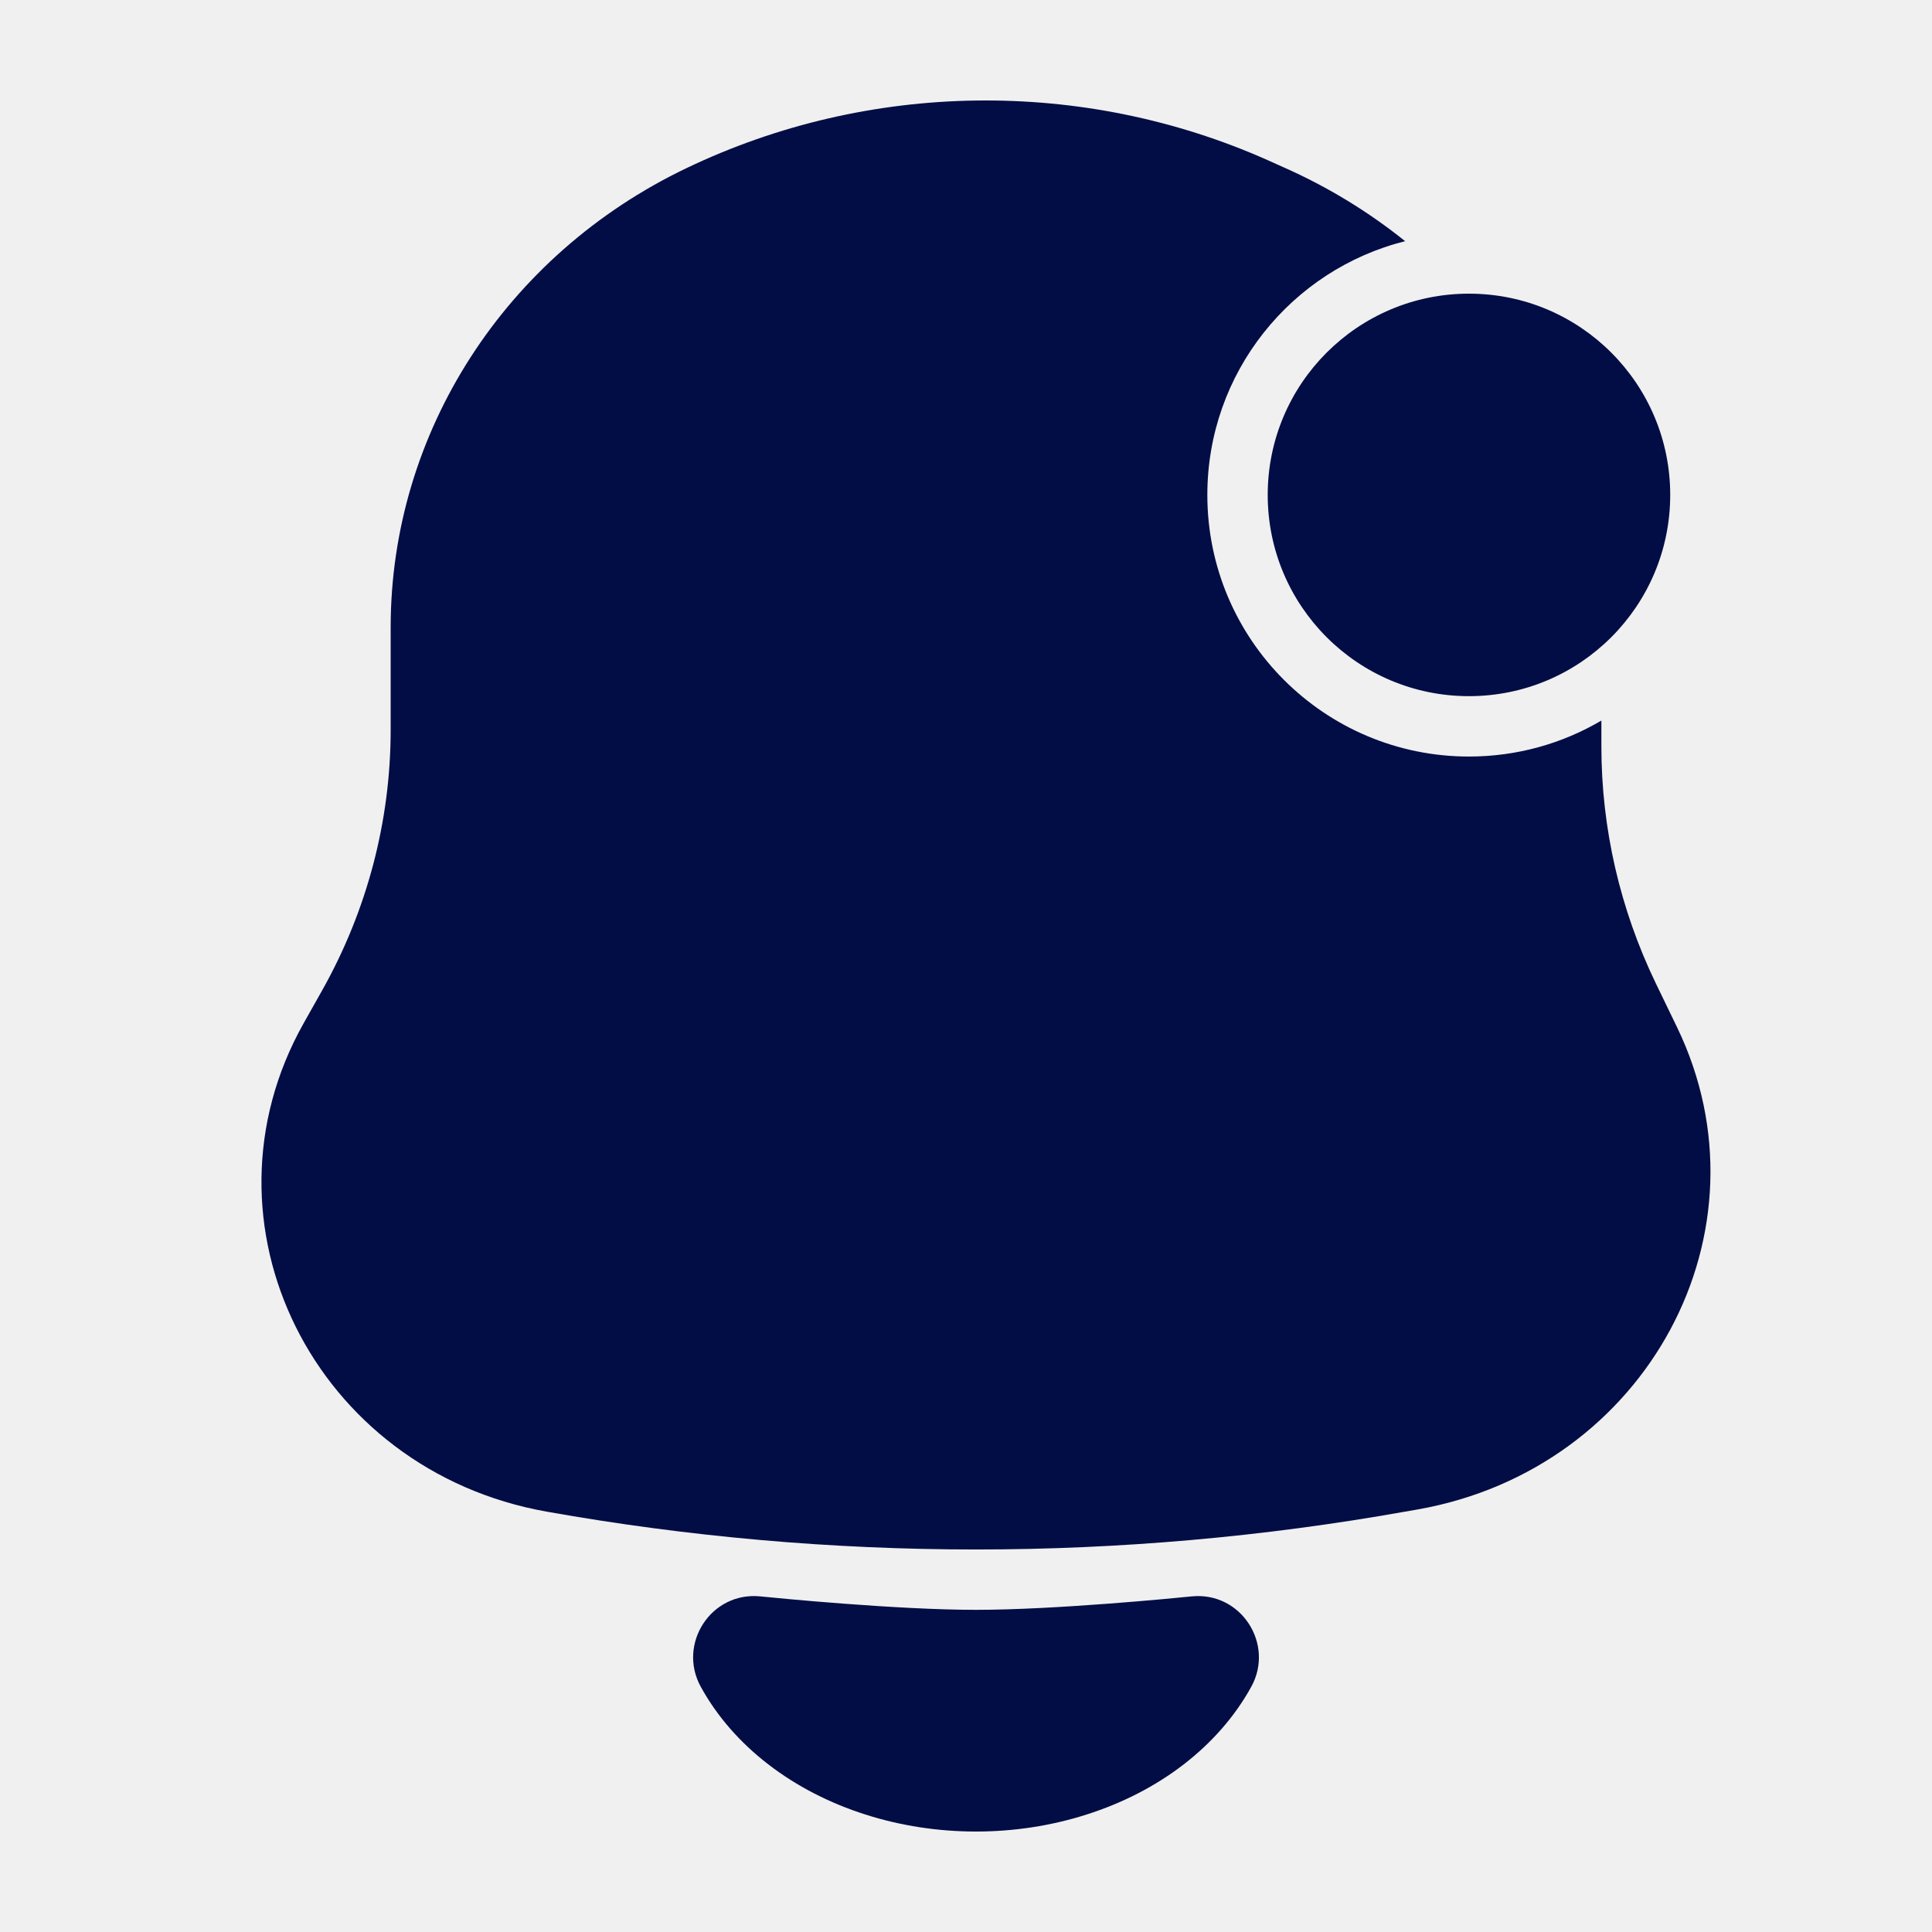
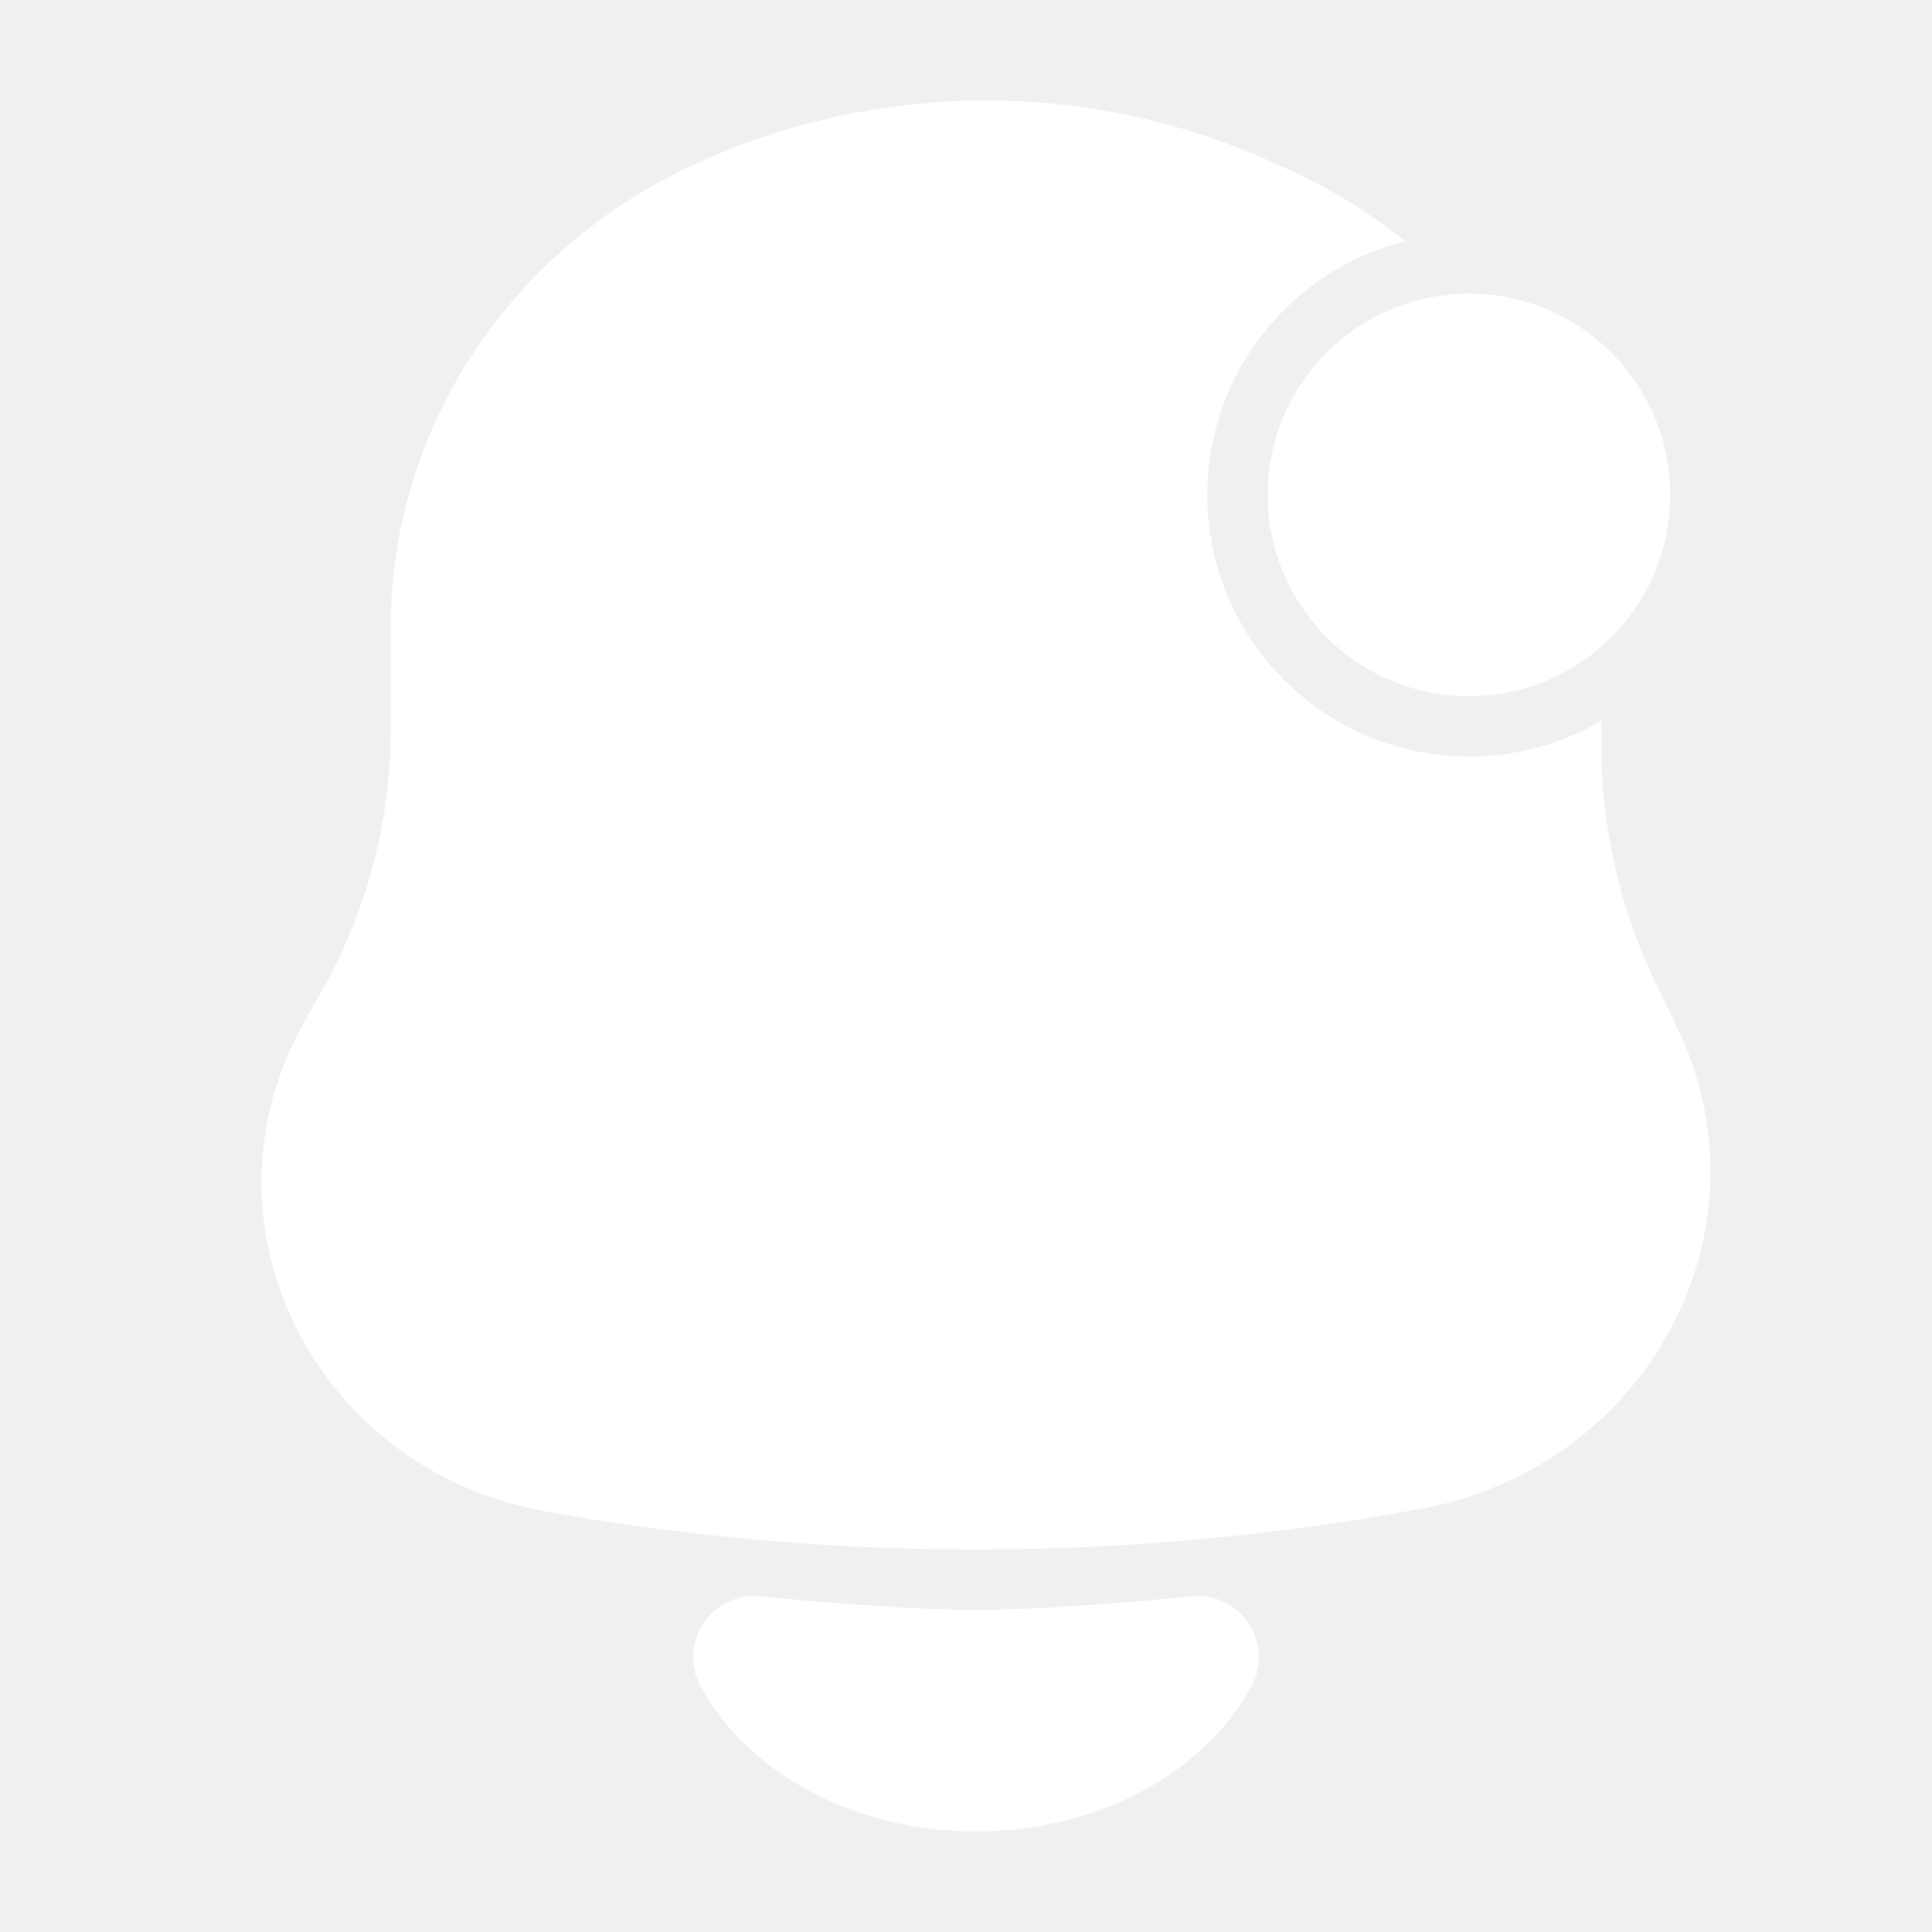
<svg xmlns="http://www.w3.org/2000/svg" width="800px" height="800px" viewBox="0 0 24 24" fill="none">
  <g id="SVGRepo_bgCarrier" stroke-width="0" />
  <g id="SVGRepo_tracerCarrier" stroke-linecap="round" stroke-linejoin="round" />
  <g id="SVGRepo_iconCarrier">
    <g id="style=fill">
      <g id="notification-bell-new">
-         <path id="vector (Stroke)" fill-rule="evenodd" clip-rule="evenodd" d="M14.802 19.831C15.418 19.769 15.835 20.424 15.544 20.953C15.338 21.327 15.049 21.652 14.703 21.919C14.35 22.191 13.94 22.4 13.5 22.54C13.06 22.681 12.593 22.752 12.124 22.752C11.655 22.752 11.188 22.681 10.748 22.54C10.309 22.4 9.899 22.191 9.546 21.919C9.199 21.652 8.91 21.327 8.705 20.953C8.414 20.424 8.83 19.769 9.446 19.831C9.639 19.851 11.143 19.998 12.124 19.998C13.105 19.998 14.61 19.851 14.802 19.831Z" fill="#030D45" />
-         <path id="Subtract" fill-rule="evenodd" clip-rule="evenodd" d="M15.742 1.987C13.447 0.968 10.793 1.004 8.529 2.088C6.277 3.165 4.853 5.374 4.853 7.792L4.853 9.066C4.853 10.198 4.56 11.312 3.999 12.308L3.772 12.711C2.375 15.194 3.903 18.265 6.79 18.778C10.315 19.405 13.93 19.405 17.455 18.778L17.616 18.75C20.465 18.244 22.052 15.29 20.834 12.763L20.568 12.213C20.124 11.292 19.893 10.289 19.893 9.273V8.951C19.411 9.235 18.848 9.398 18.248 9.398C16.453 9.398 14.998 7.943 14.998 6.148C14.998 4.627 16.043 3.35 17.455 2.996C17.003 2.633 16.498 2.323 15.947 2.079L15.742 1.987Z" fill="#030D45" />
-         <circle id="vector" cx="18.248" cy="6.148" r="2.5" fill="#030D45" />
+         <path id="vector (Stroke)" fill-rule="evenodd" clip-rule="evenodd" d="M14.802 19.831C15.418 19.769 15.835 20.424 15.544 20.953C15.338 21.327 15.049 21.652 14.703 21.919C14.35 22.191 13.94 22.4 13.5 22.54C13.06 22.681 12.593 22.752 12.124 22.752C11.655 22.752 11.188 22.681 10.748 22.54C10.309 22.4 9.899 22.191 9.546 21.919C9.199 21.652 8.91 21.327 8.705 20.953C8.414 20.424 8.83 19.769 9.446 19.831C9.639 19.851 11.143 19.998 12.124 19.998C13.105 19.998 14.61 19.851 14.802 19.831Z" fill="#FFFFFF" />
+         <path id="Subtract" fill-rule="evenodd" clip-rule="evenodd" d="M15.742 1.987C13.447 0.968 10.793 1.004 8.529 2.088C6.277 3.165 4.853 5.374 4.853 7.792L4.853 9.066C4.853 10.198 4.56 11.312 3.999 12.308L3.772 12.711C2.375 15.194 3.903 18.265 6.79 18.778C10.315 19.405 13.93 19.405 17.455 18.778L17.616 18.75C20.465 18.244 22.052 15.29 20.834 12.763L20.568 12.213C20.124 11.292 19.893 10.289 19.893 9.273V8.951C19.411 9.235 18.848 9.398 18.248 9.398C16.453 9.398 14.998 7.943 14.998 6.148C14.998 4.627 16.043 3.35 17.455 2.996C17.003 2.633 16.498 2.323 15.947 2.079L15.742 1.987Z" fill="#FFFFFF" />
+         <circle id="vector" cx="18.248" cy="6.148" r="2.5" fill="#FFFFFF" />
      </g>
    </g>
  </g>
</svg>
